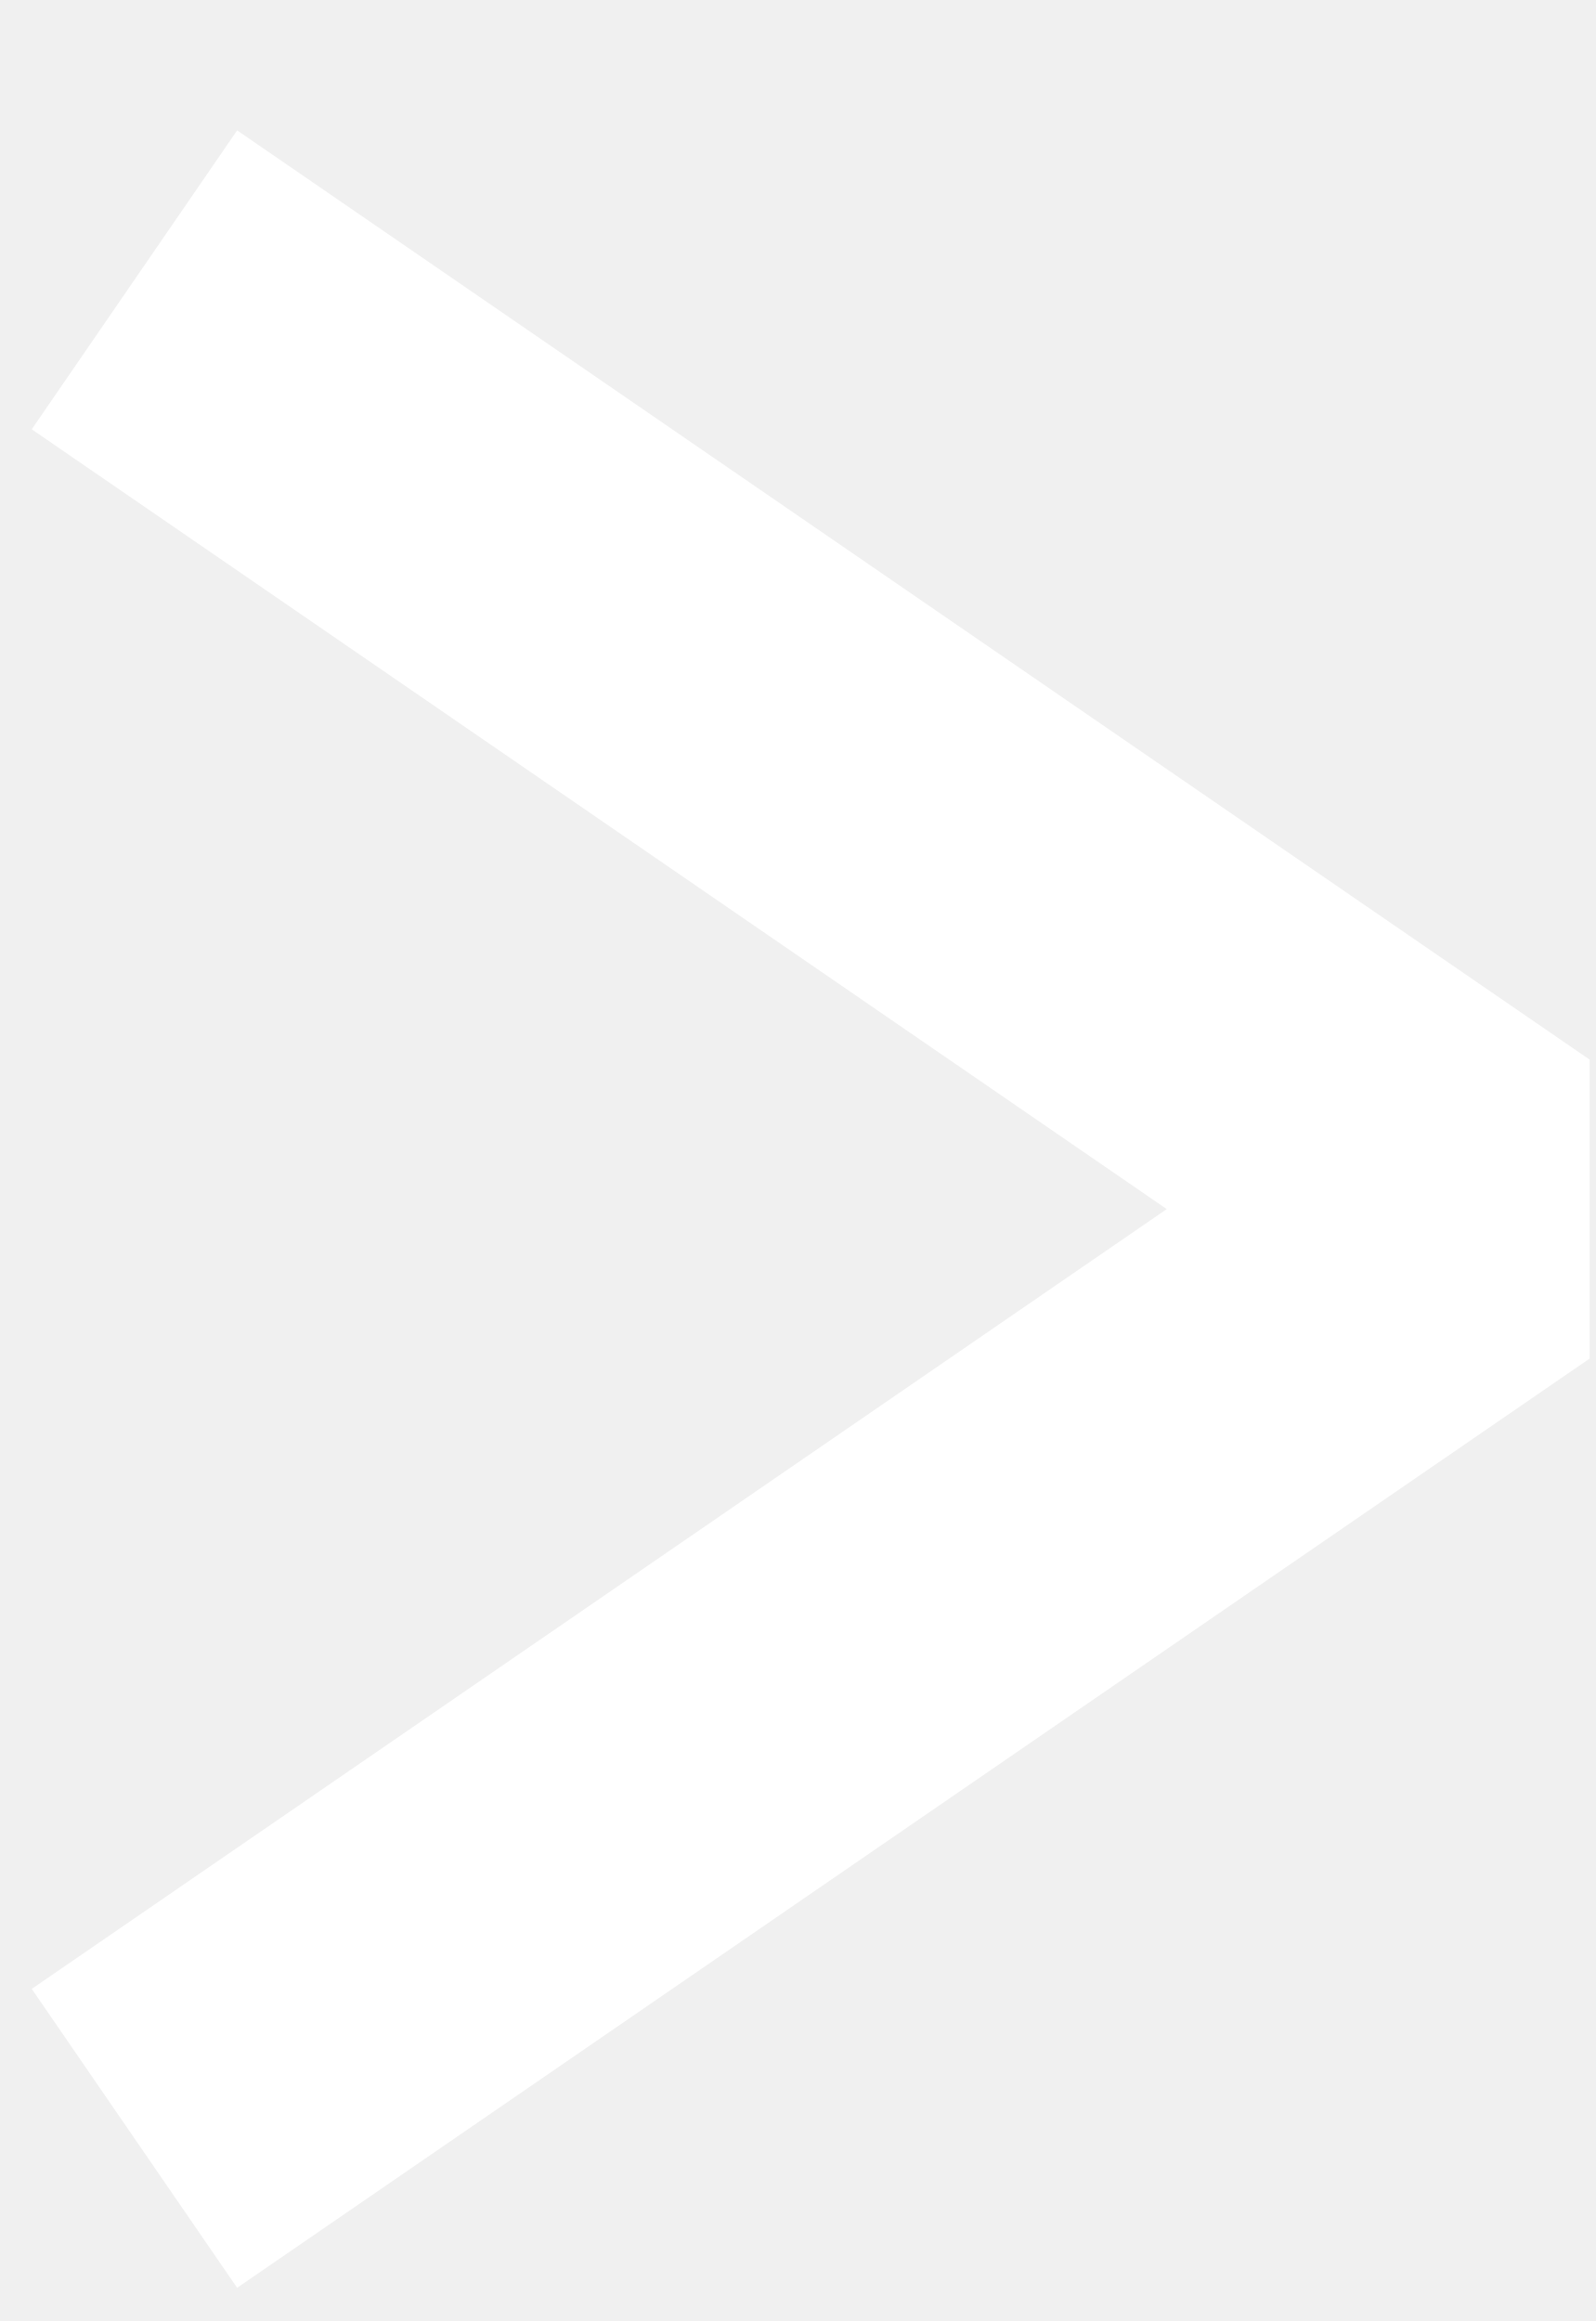
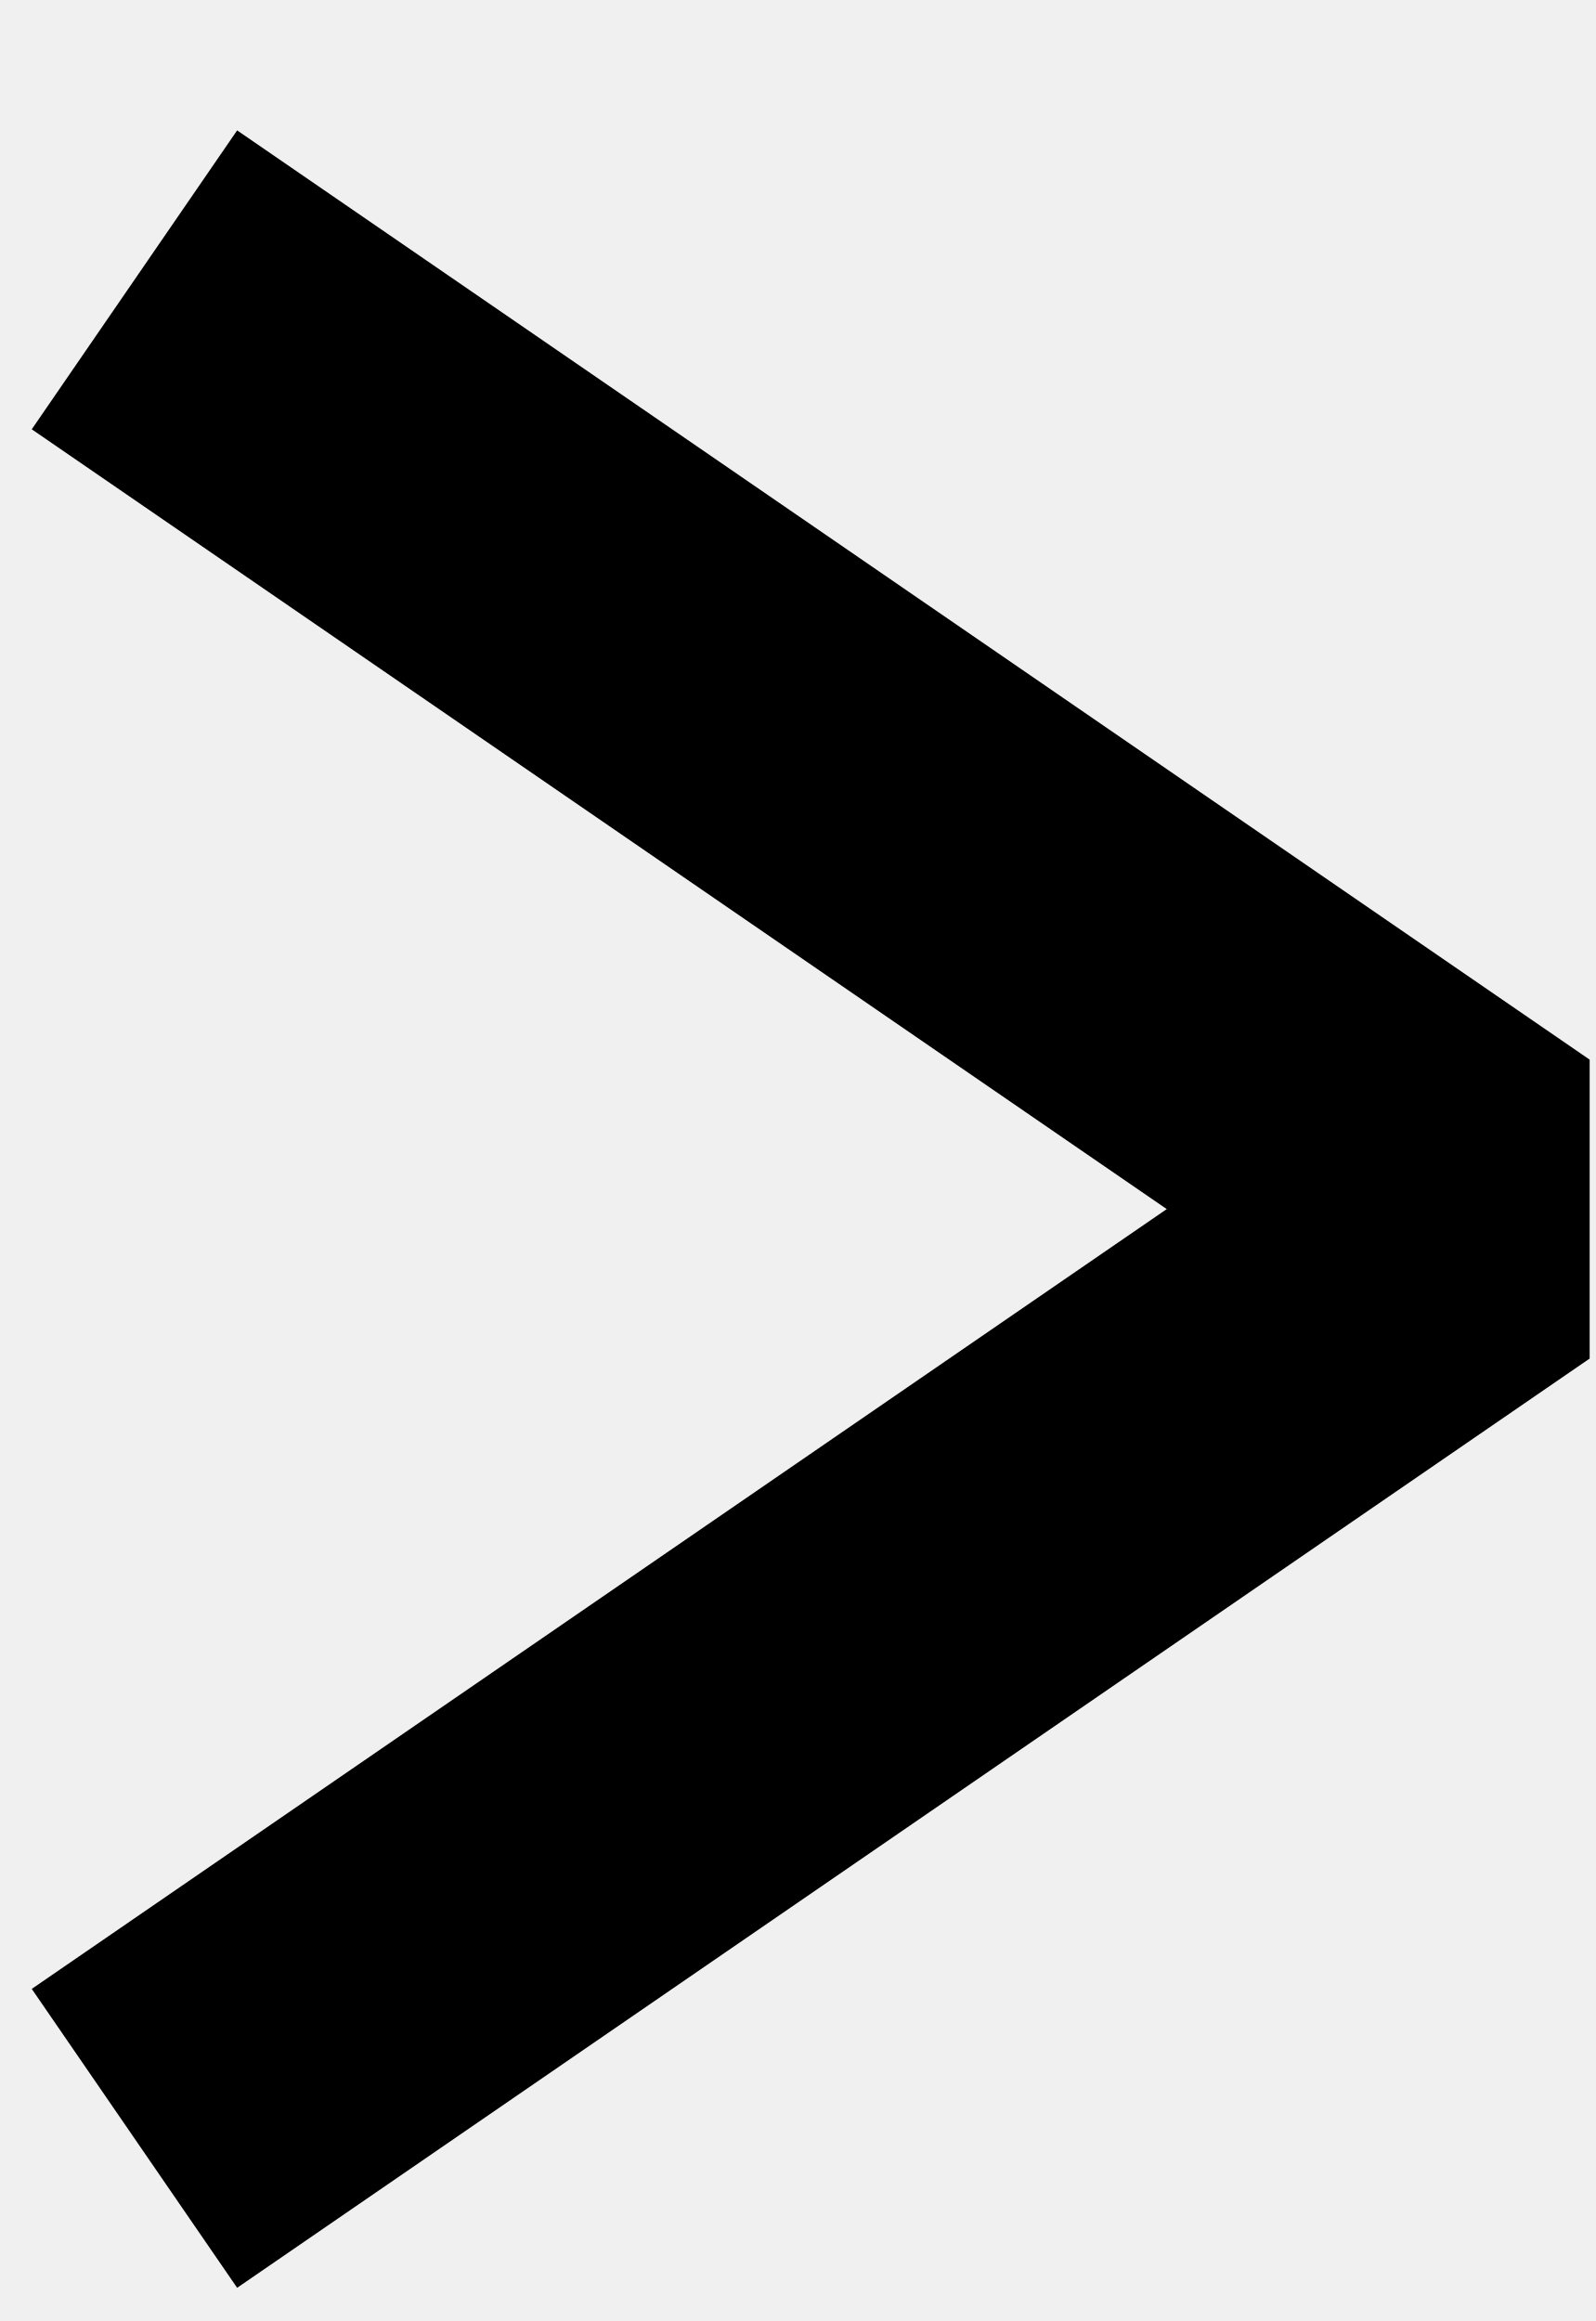
<svg xmlns="http://www.w3.org/2000/svg" width="11" height="16" viewBox="0 0 11 16" fill="none">
-   <path d="M1.957 2.637L10.25 8.335L1.957 14.033" stroke="white" stroke-width="2.5" stroke-linecap="square" stroke-linejoin="bevel" />
+   <path d="M1.957 2.637L10.25 8.335L1.957 14.033" stroke="black" stroke-width="2.5" stroke-linecap="square" stroke-linejoin="bevel" />
</svg>
